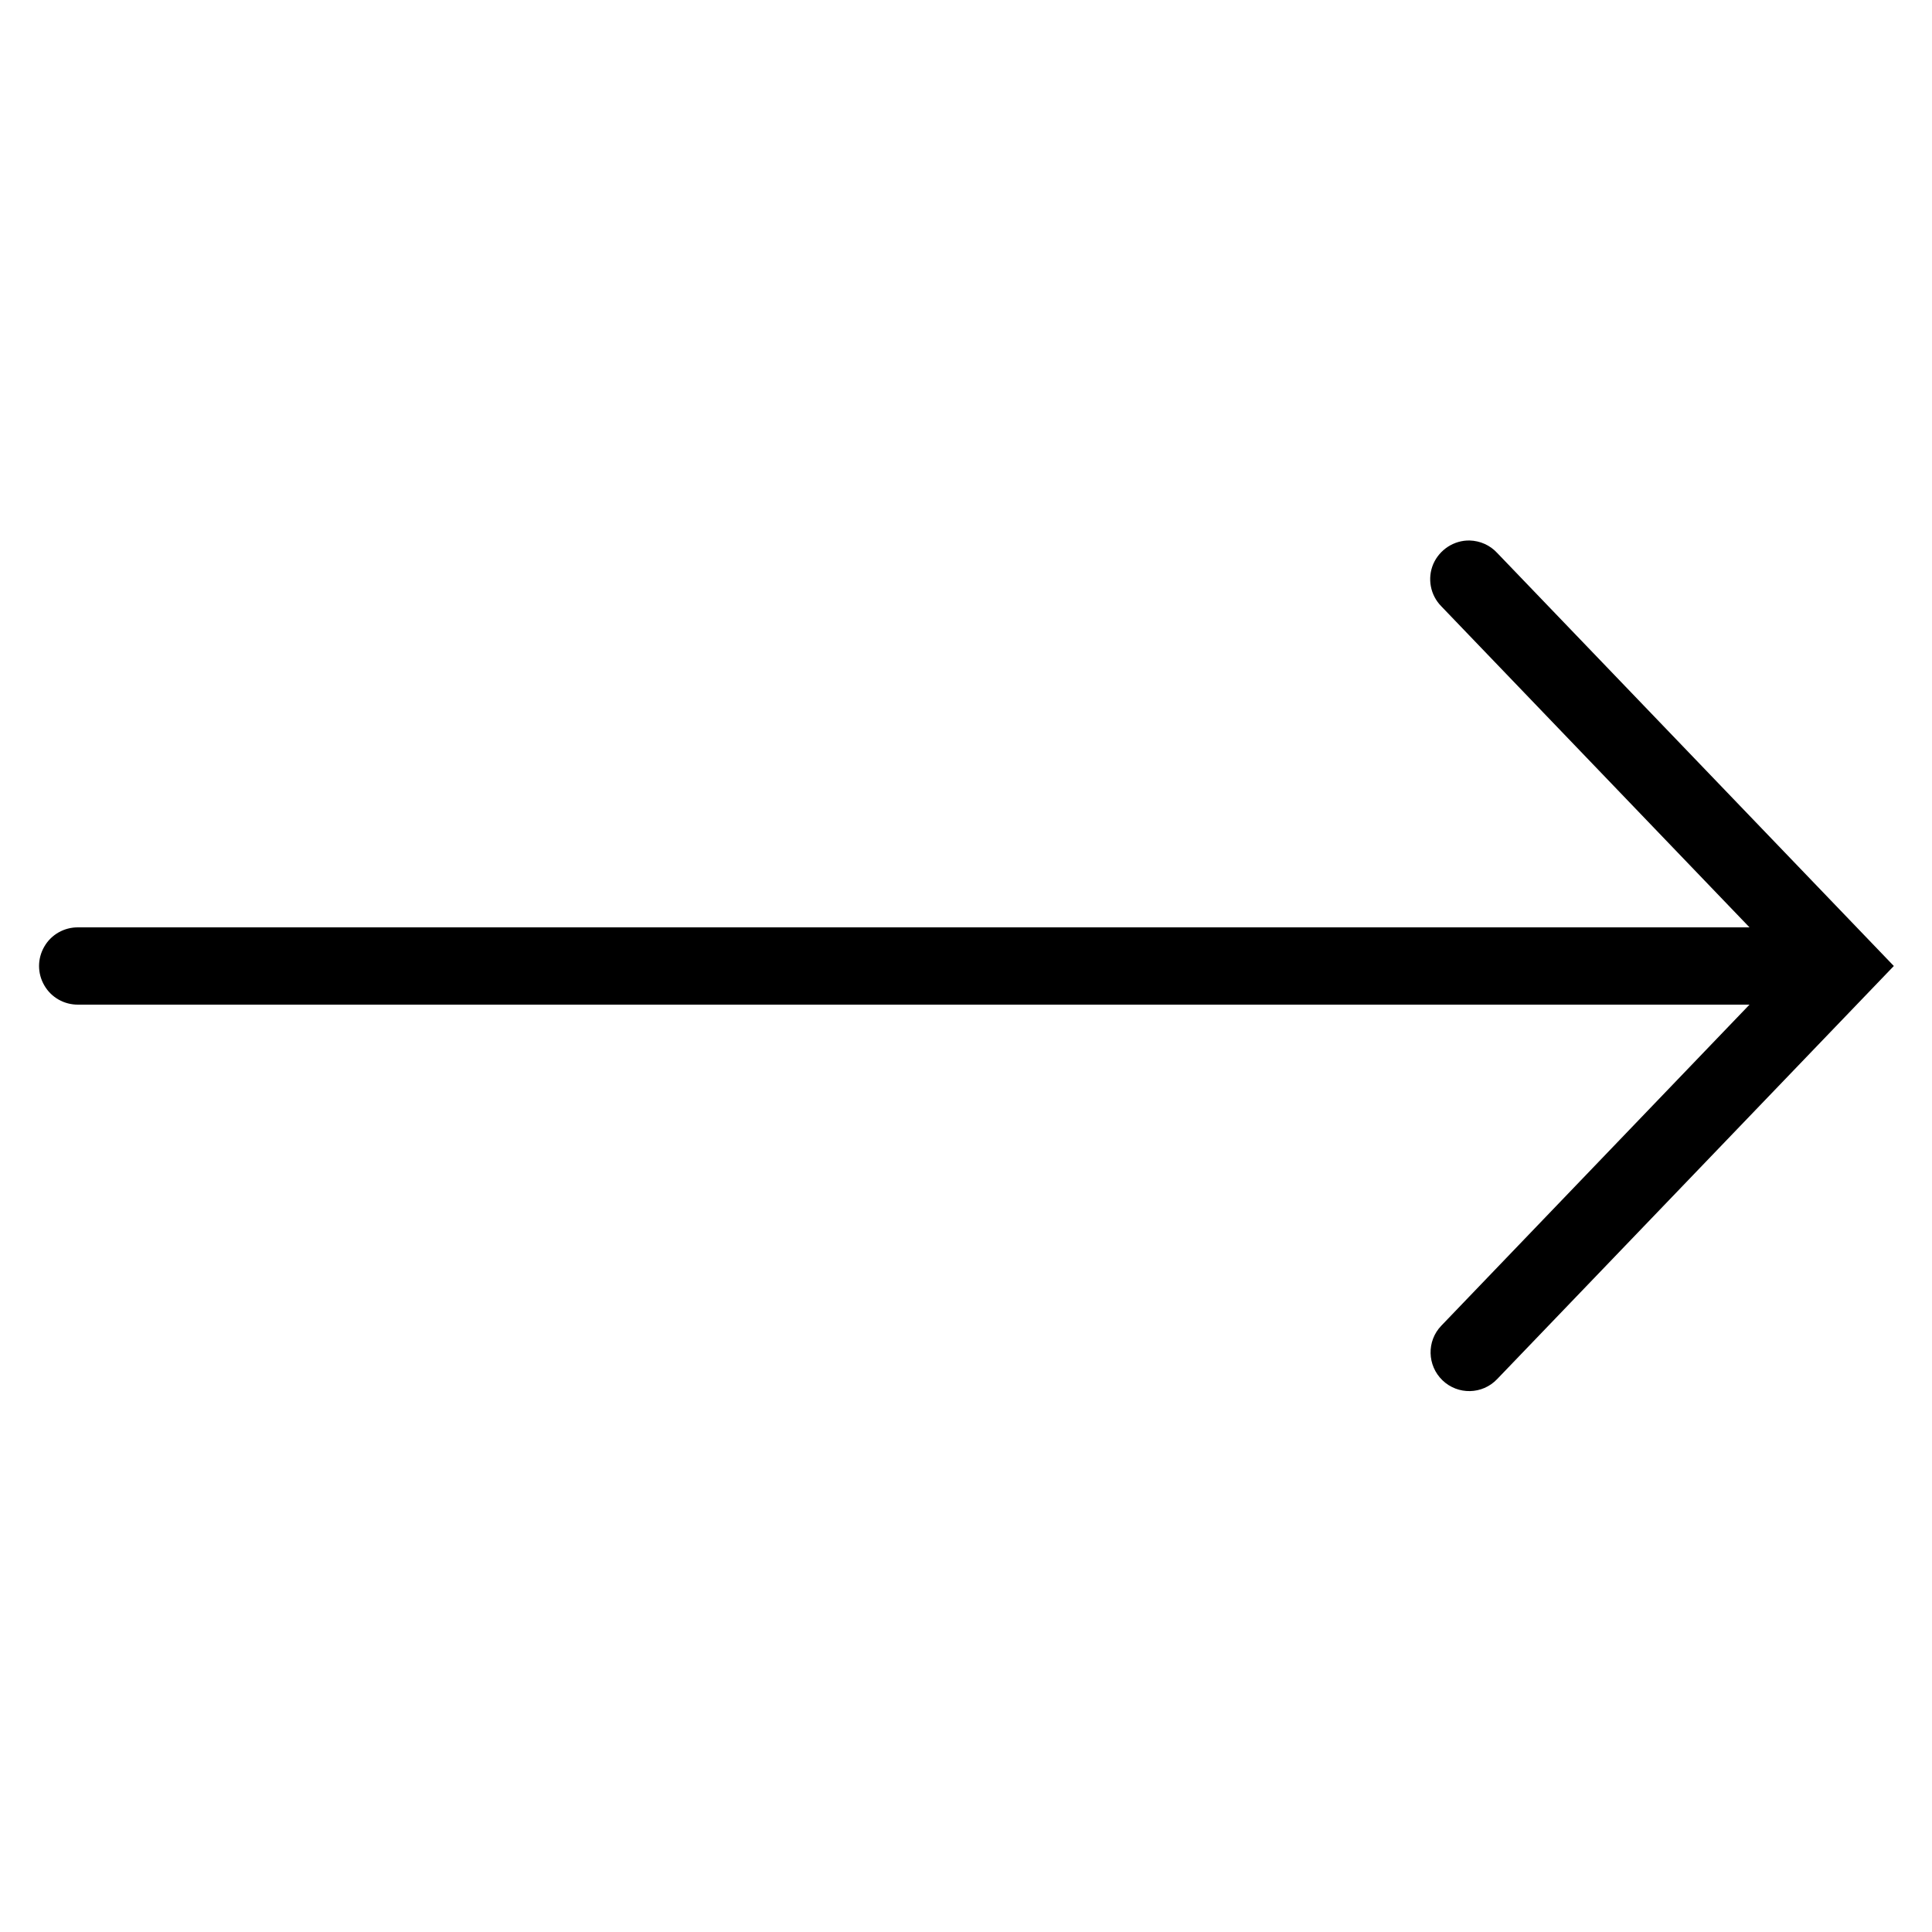
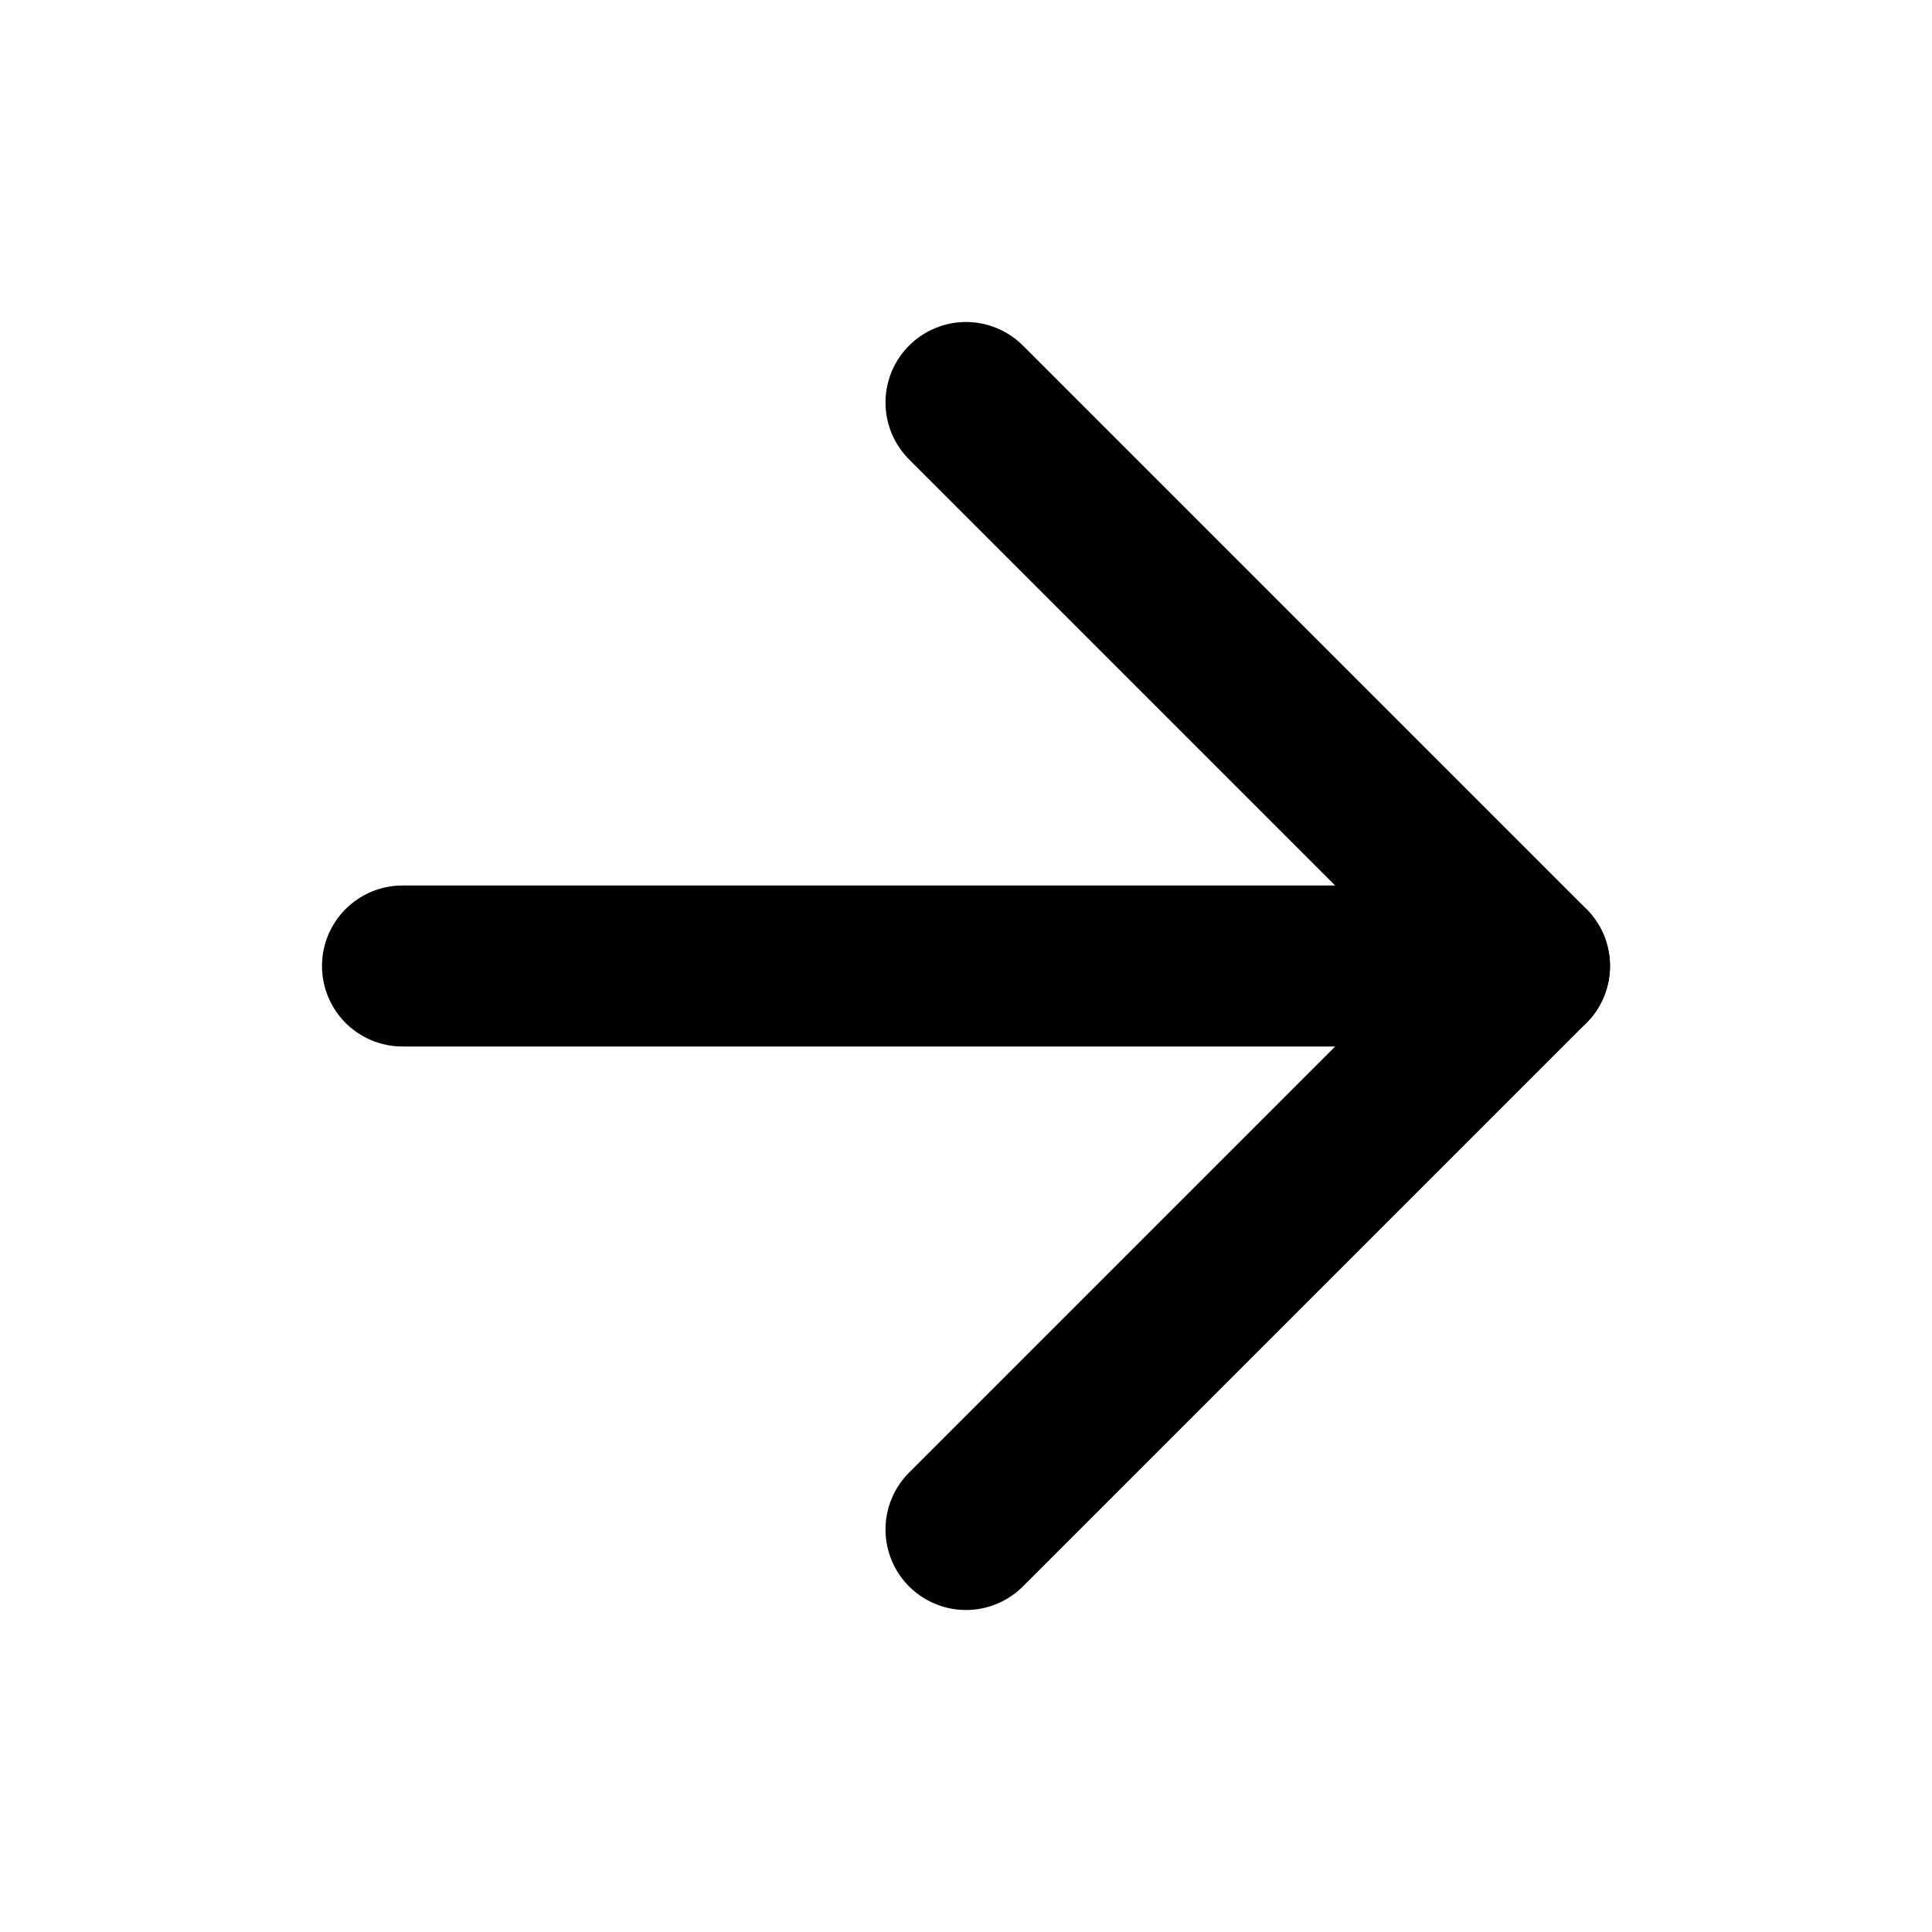
- <svg xmlns="http://www.w3.org/2000/svg" fill="#000000" viewBox="0 0 50 50" width="50px" height="50px">
-   <path d="M 38.035 13.988 C 37.629 13.98 37.258 14.223 37.094 14.594 C 36.934 14.969 37.016 15.402 37.301 15.691 L 45.277 24 L 2.023 24 C 1.664 23.996 1.328 24.184 1.148 24.496 C 0.965 24.809 0.965 25.191 1.148 25.504 C 1.328 25.816 1.664 26.004 2.023 26 L 45.277 26 L 37.301 34.309 C 36.918 34.707 36.934 35.34 37.332 35.723 C 37.73 36.105 38.363 36.094 38.746 35.691 L 49.012 25 L 38.746 14.309 C 38.562 14.109 38.305 13.996 38.035 13.988 Z" />
+ <svg xmlns="http://www.w3.org/2000/svg" width="20" height="20" viewBox="0 0 24 24" fill="none" stroke="currentColor" stroke-width="2" stroke-linecap="round" stroke-linejoin="round" class="feather feather-arrow-right">
+   <line x1="5" y1="12" x2="19" y2="12" />
+   <polyline points="12 5 19 12 12 19" />
</svg>
